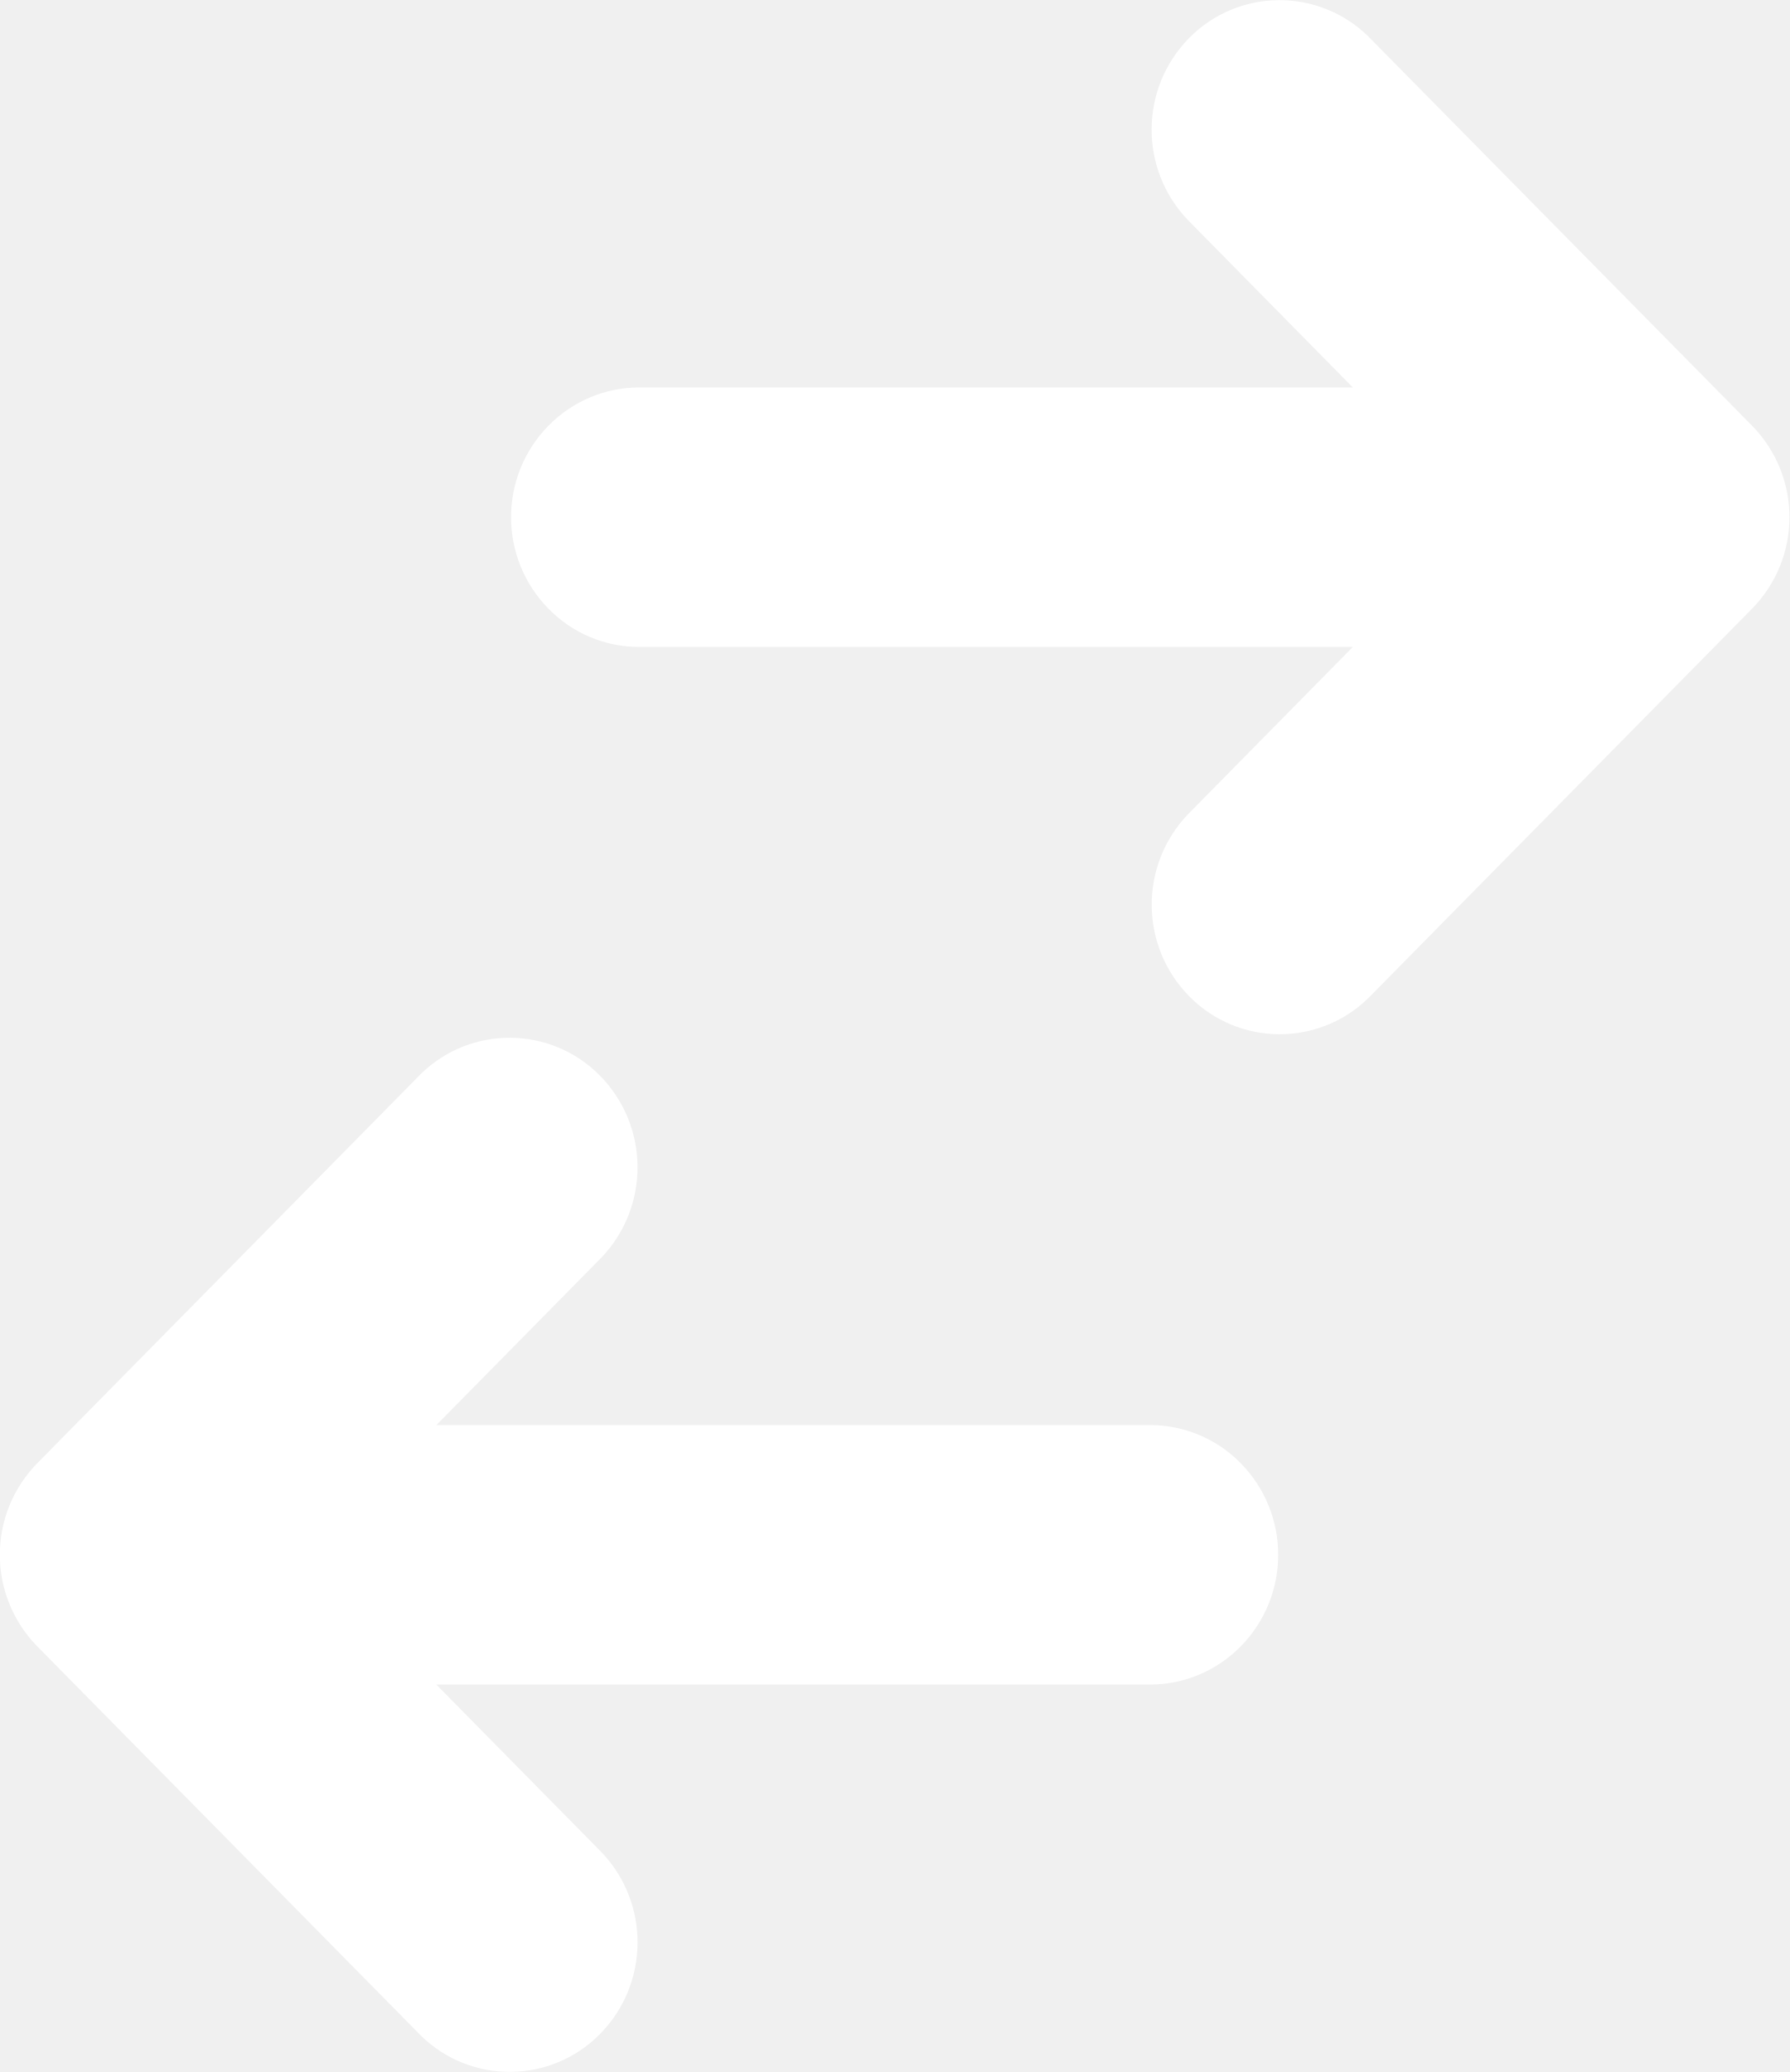
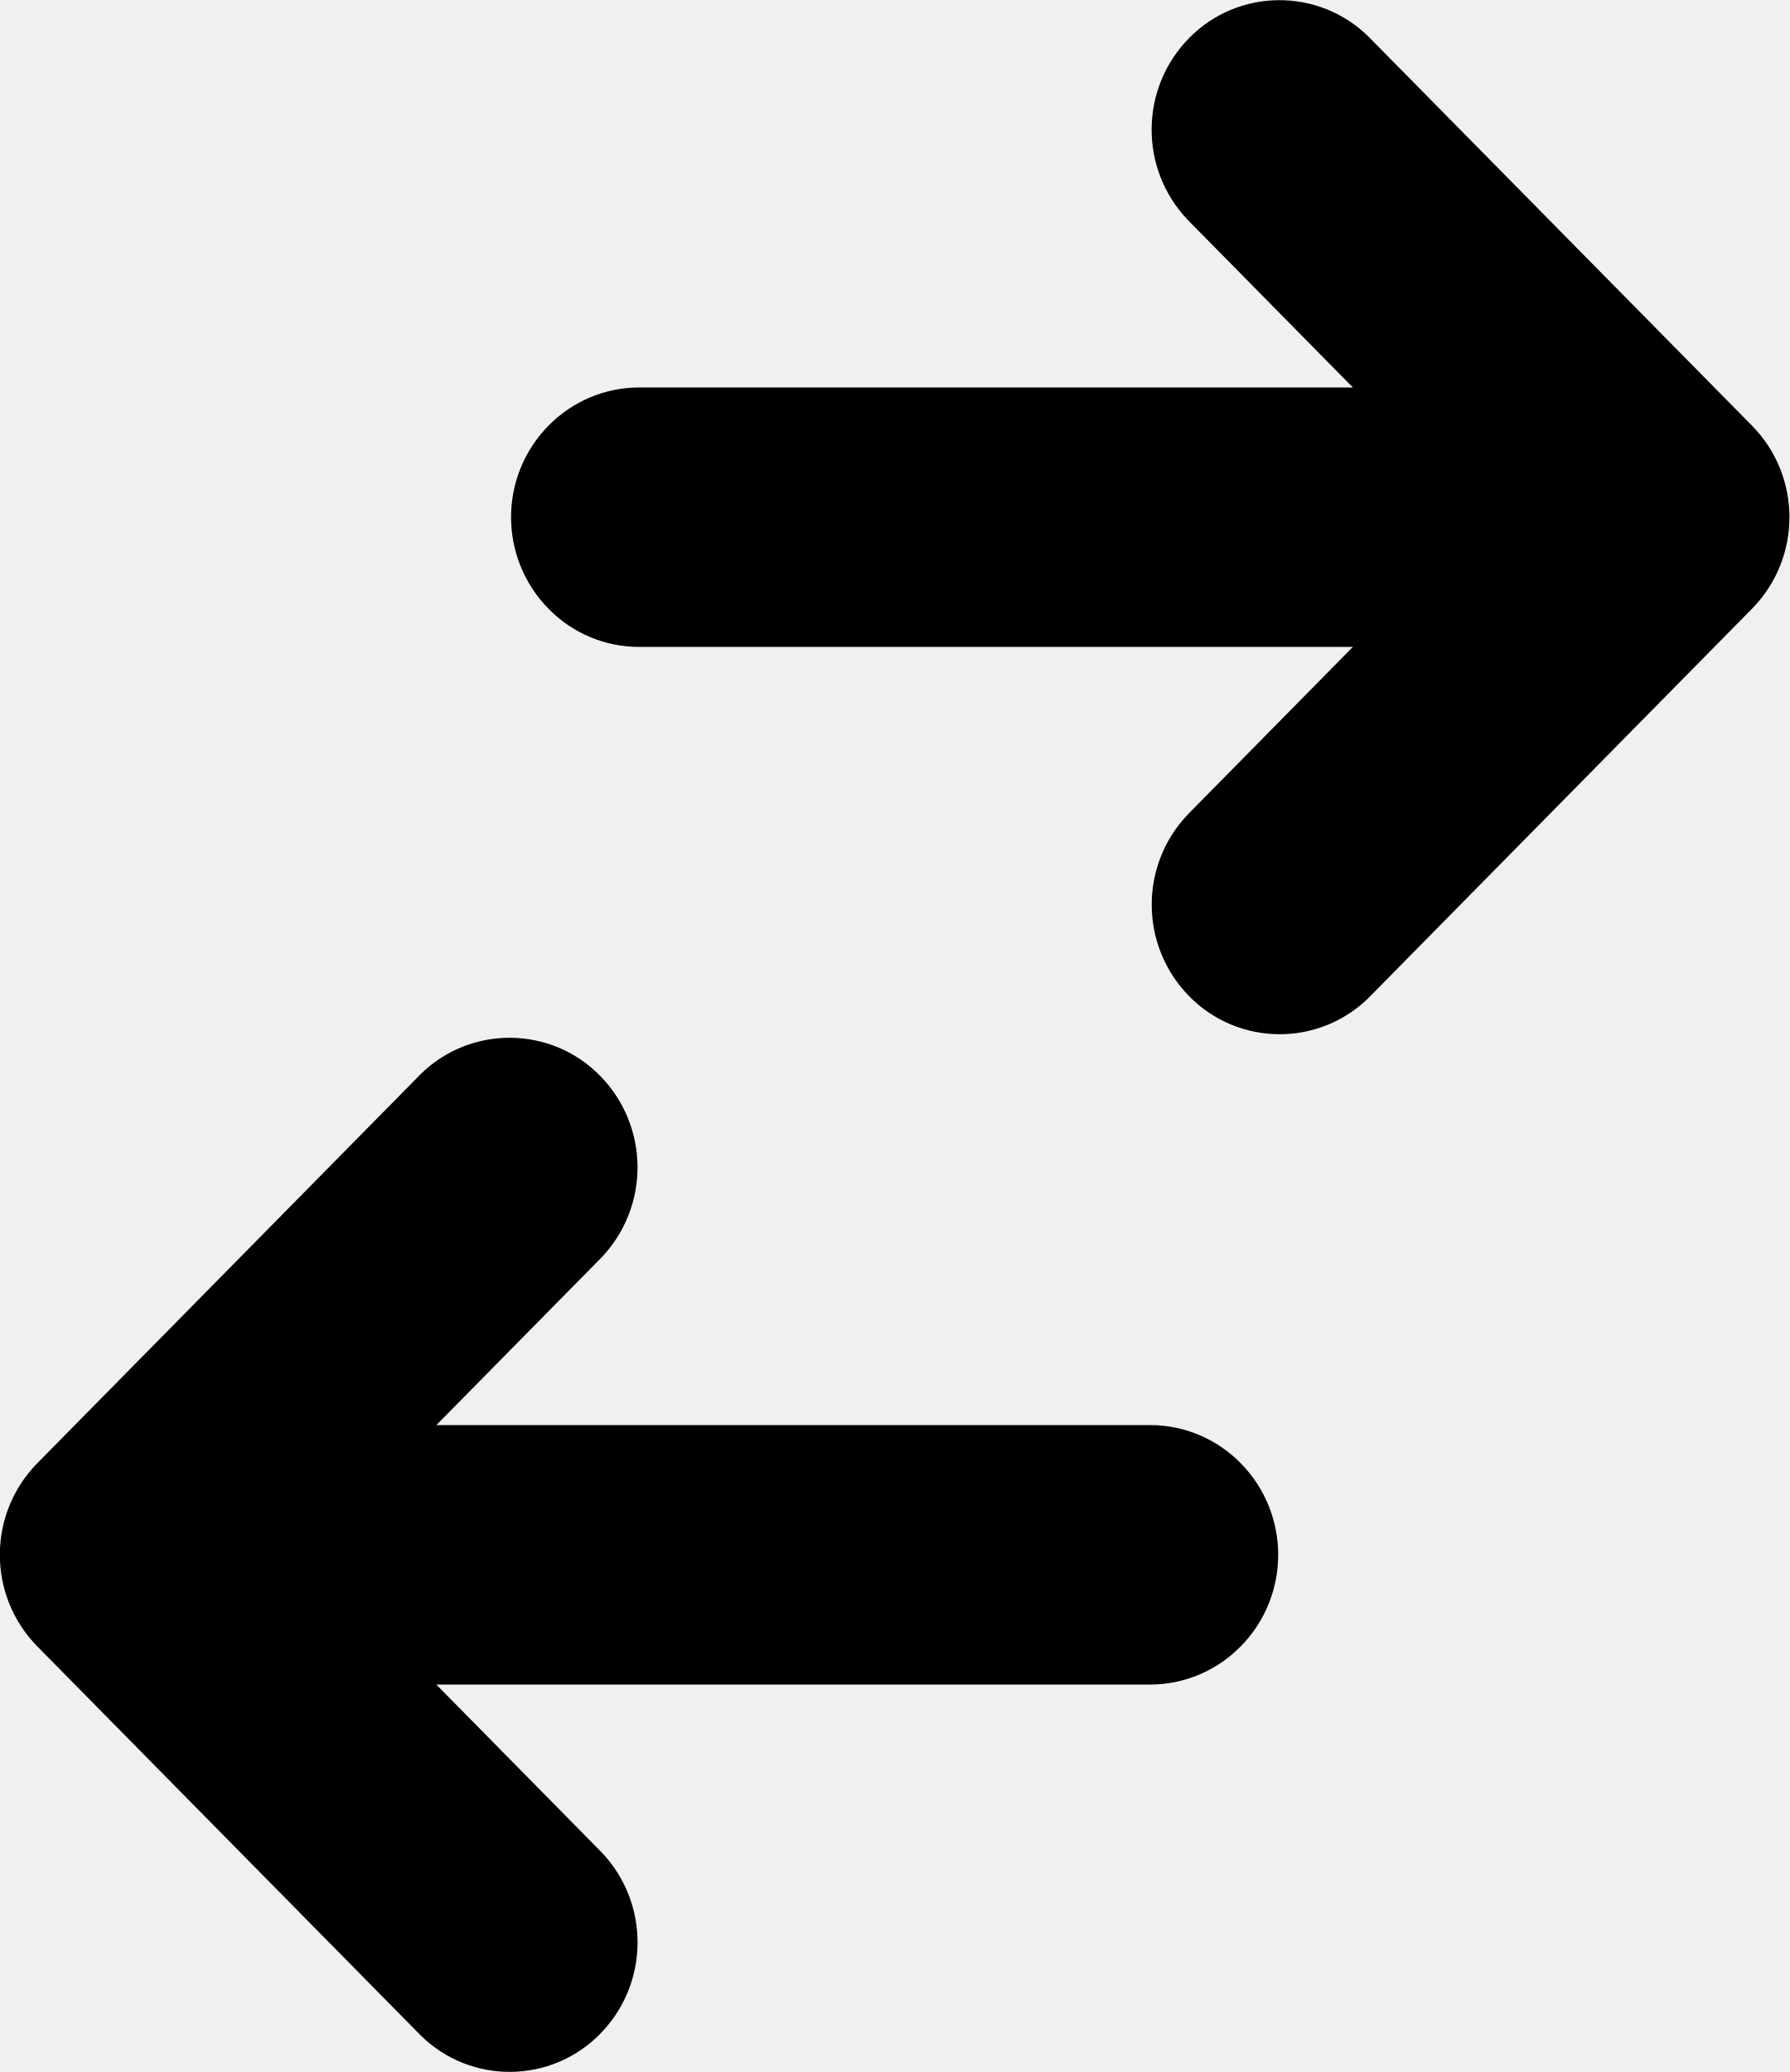
<svg xmlns="http://www.w3.org/2000/svg" width="19" height="22" fill="none">
-   <path d="M6.786 4.114c-.36 0-.706.146-.96.404a1.387 1.387 0 000 1.947c.254.259.6.404.96.404h7.58l-1.754 1.78a1.388 1.388 0 00.017 1.93 1.347 1.347 0 001.902.018l4.072-4.132a1.387 1.387 0 000-1.947L14.53.387a1.347 1.347 0 00-1.902.016 1.388 1.388 0 00-.017 1.93l1.755 1.781h-7.58zm5.428 13.772c.36 0 .705-.145.96-.404a1.387 1.387 0 000-1.947 1.347 1.347 0 00-.96-.404h-7.58l1.754-1.78a1.388 1.388 0 00-.017-1.93 1.347 1.347 0 00-1.902-.018L.397 15.535a1.388 1.388 0 000 1.947l4.072 4.131a1.346 1.346 0 001.902-.016 1.387 1.387 0 00.017-1.93l-1.755-1.781h7.581z" fill="#fff" />
+   <path d="M6.786 4.114c-.36 0-.706.146-.96.404a1.387 1.387 0 000 1.947c.254.259.6.404.96.404h7.58l-1.754 1.78a1.388 1.388 0 00.017 1.93 1.347 1.347 0 001.902.018l4.072-4.132a1.387 1.387 0 000-1.947L14.53.387a1.347 1.347 0 00-1.902.016 1.388 1.388 0 00-.017 1.93l1.755 1.781h-7.58zm5.428 13.772c.36 0 .705-.145.96-.404a1.387 1.387 0 000-1.947 1.347 1.347 0 00-.96-.404h-7.58l1.754-1.78a1.388 1.388 0 00-.017-1.93 1.347 1.347 0 00-1.902-.018L.397 15.535a1.388 1.388 0 000 1.947l4.072 4.131a1.346 1.346 0 001.902-.016 1.387 1.387 0 00.017-1.93l-1.755-1.781h7.581z" fill="#000" />
</svg>
